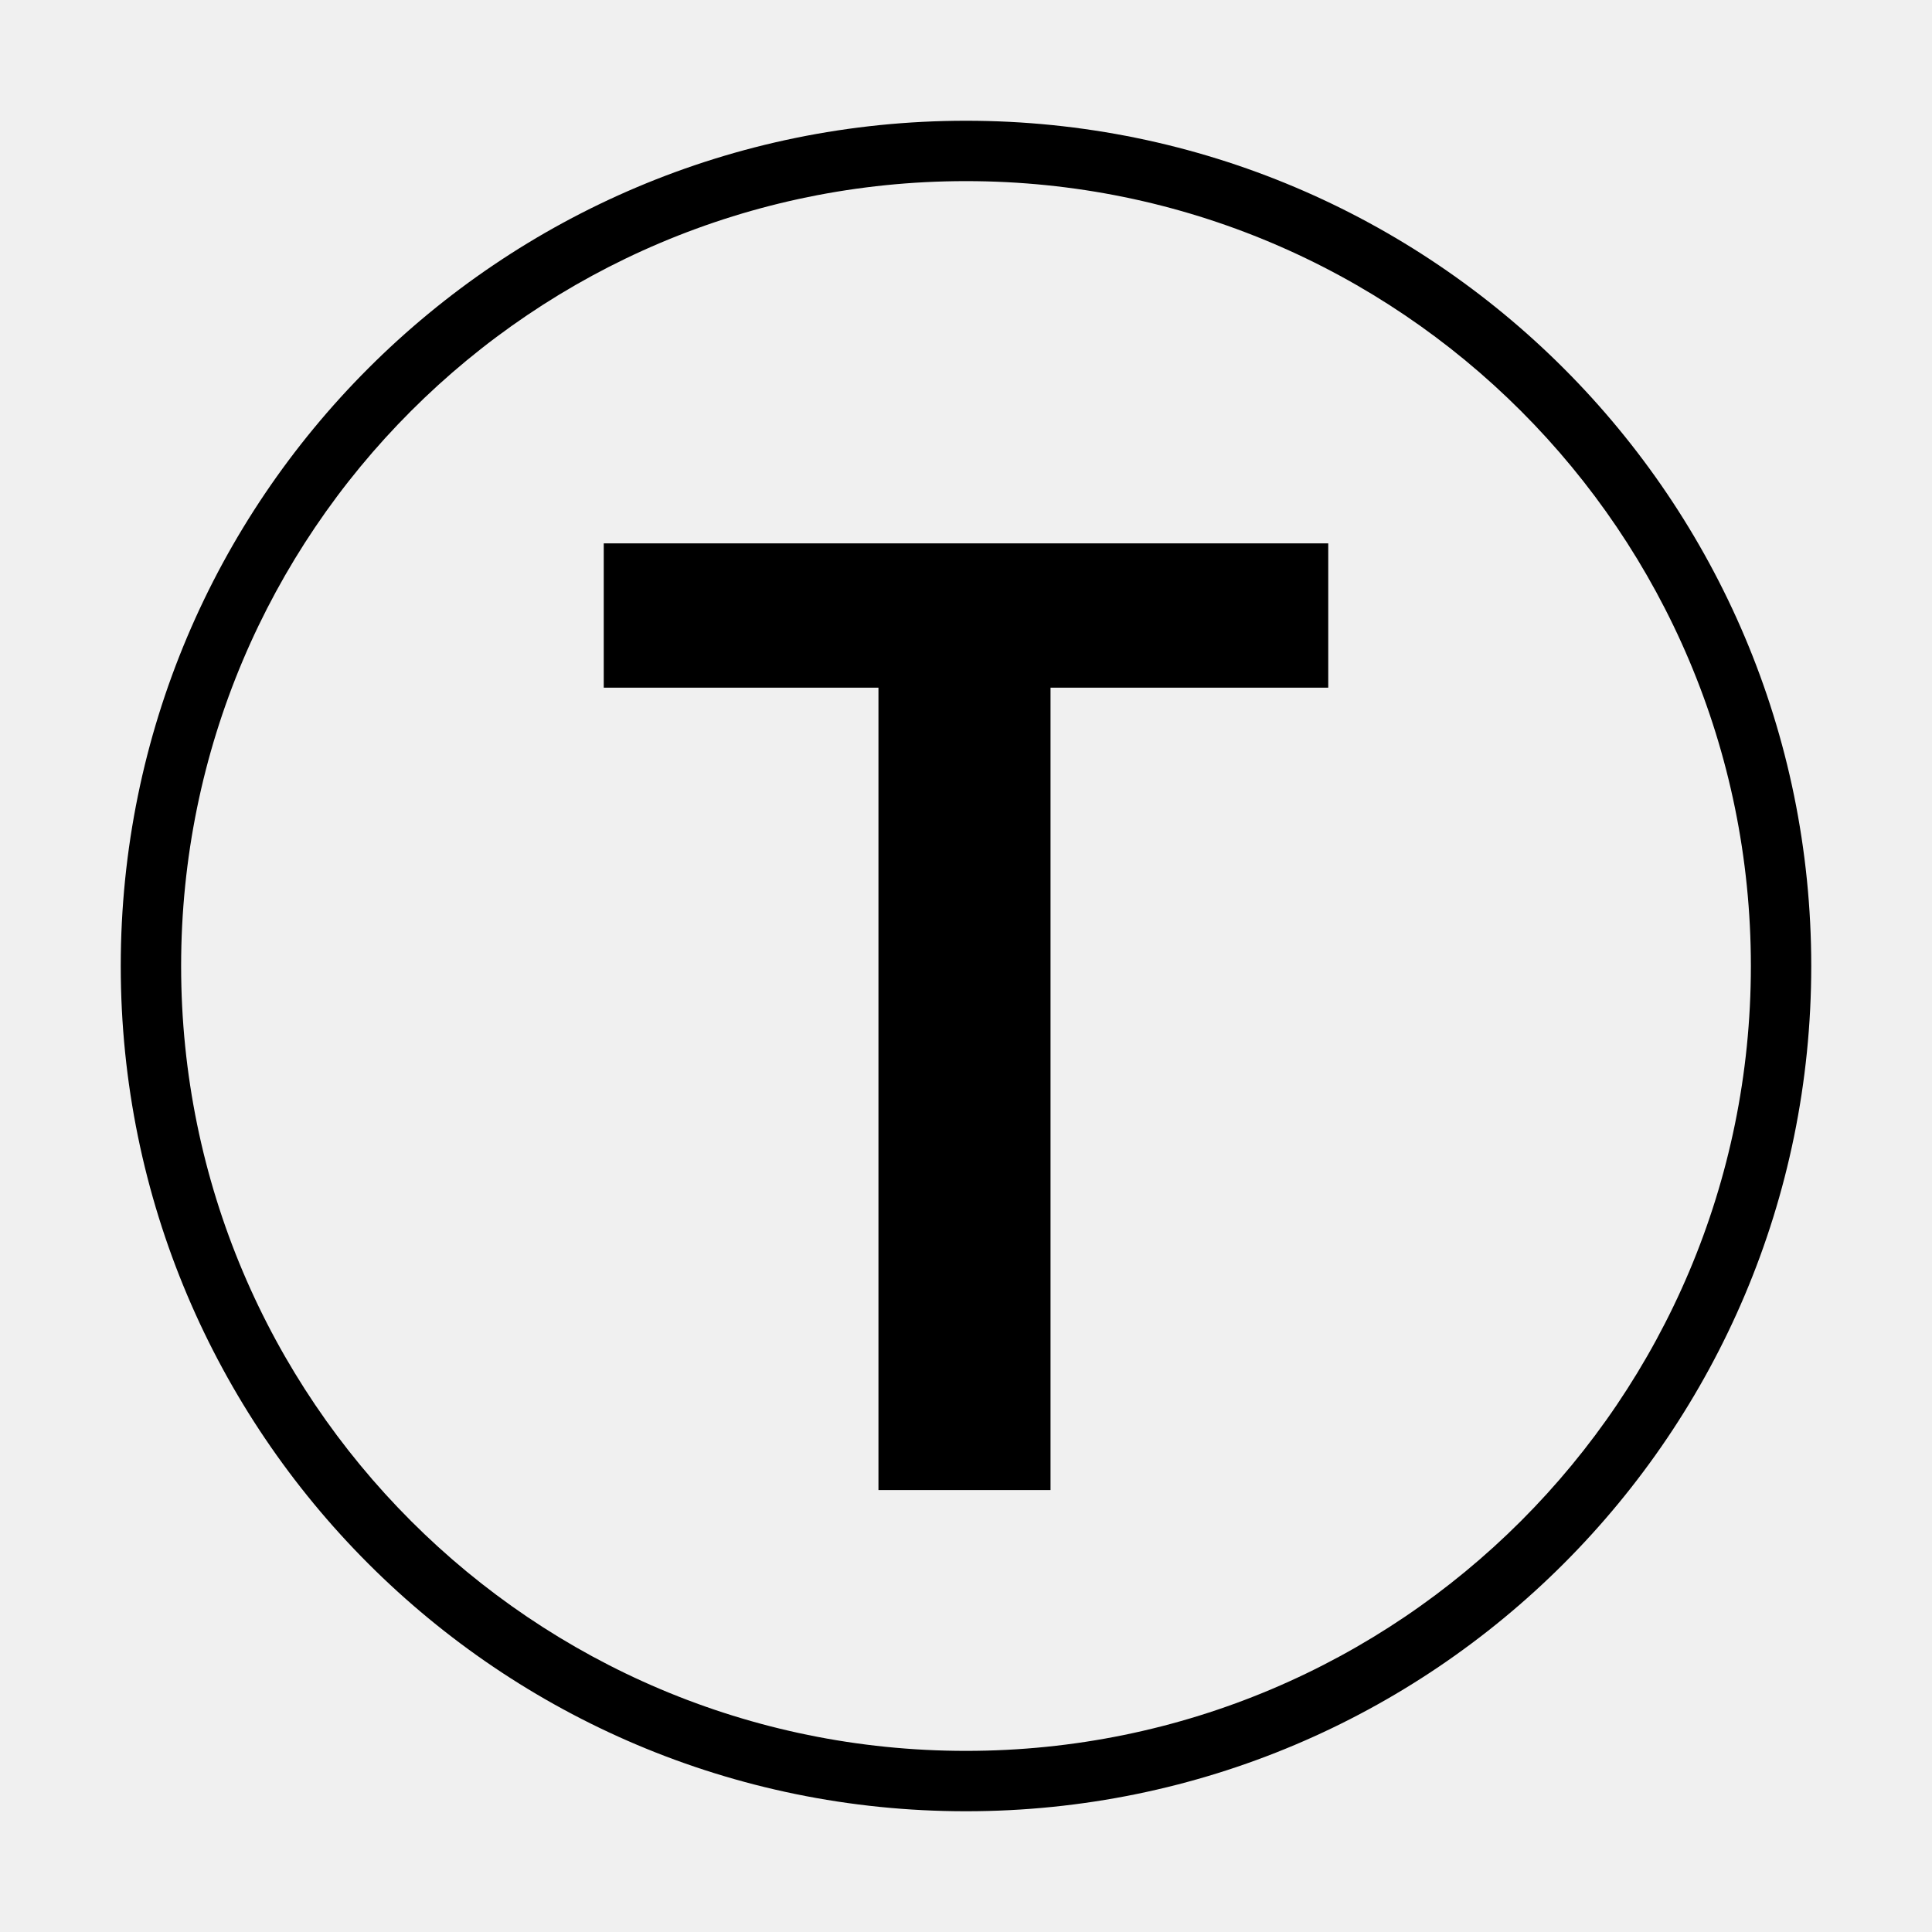
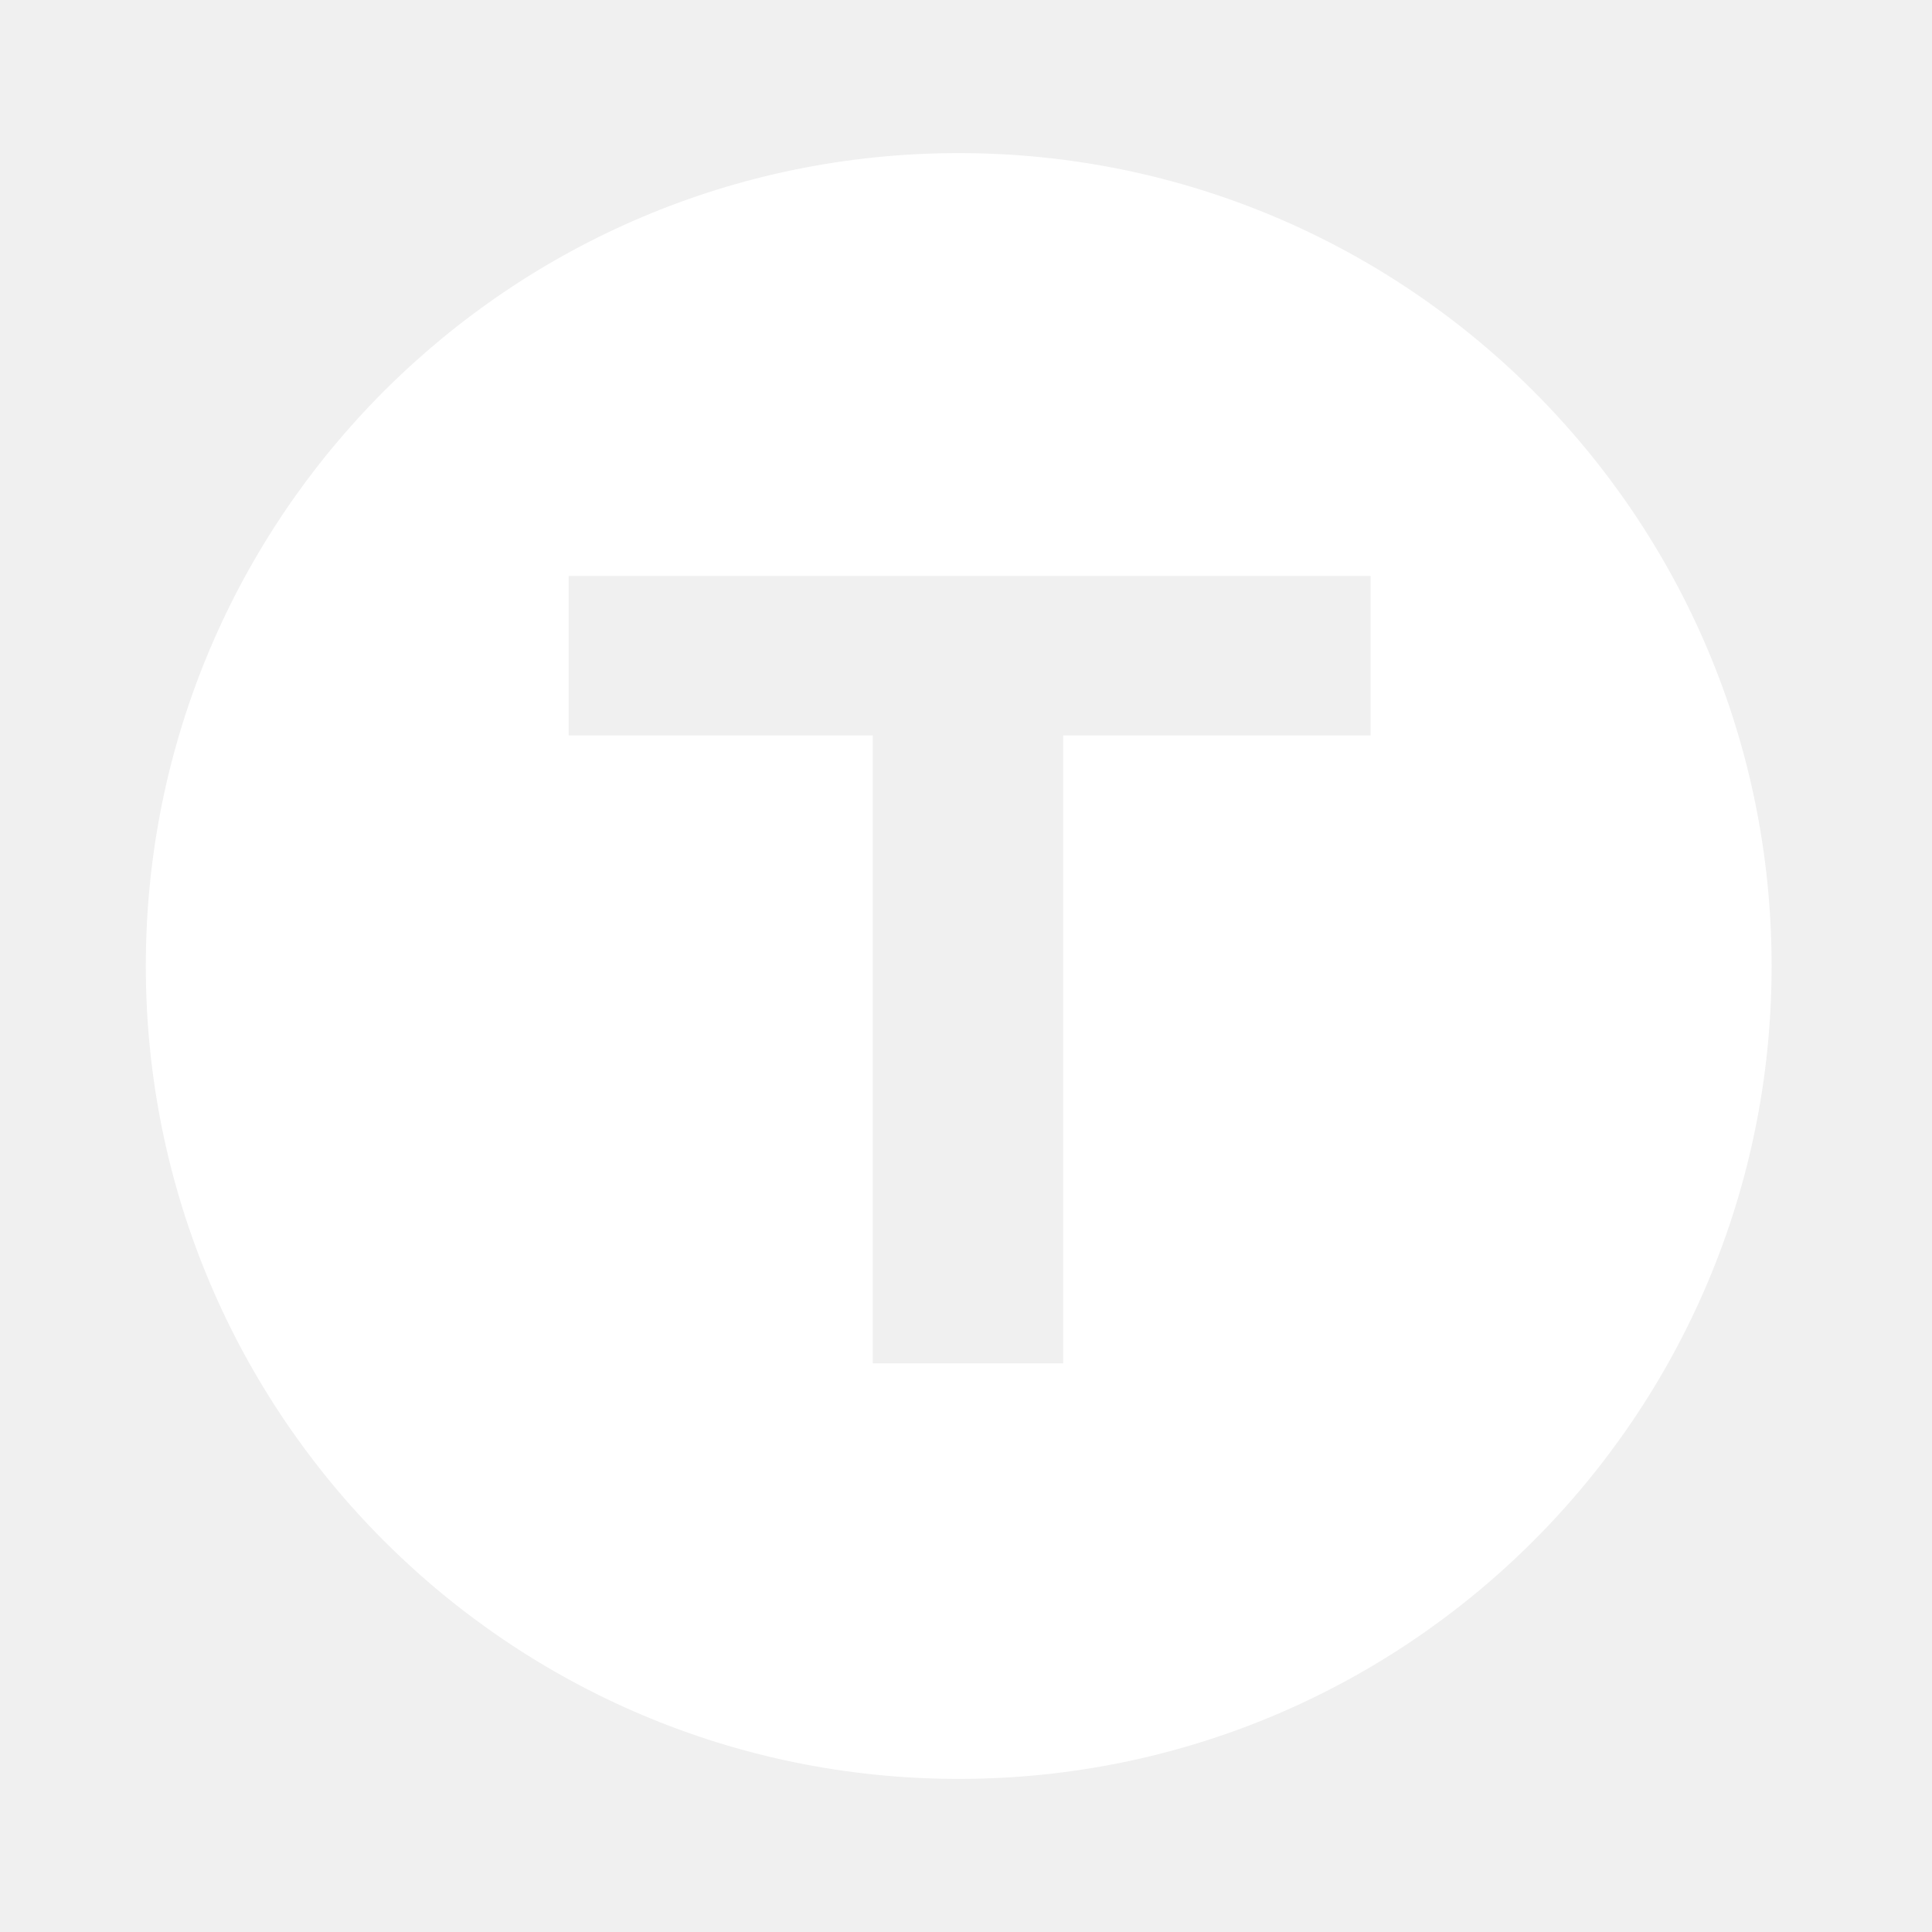
- <svg focusable="false" class="rds-svg--metro-circle-icon" width="32" height="32" viewBox="0 0 32 32">
-   <path d="M10 11.39V9h12v2.39h-4.6v13.29h-2.85V11.39z" />
-   <path d="M16 3A13 13 0 113 16 13 13 0 0116 3m0-1a14 14 0 1014 14A14 14 0 0016 2z" />
+ <svg xmlns="http://www.w3.org/2000/svg" width="265" height="265" viewBox="0 0 265 265" fill="none">
+   <path fill-rule="evenodd" clip-rule="evenodd" d="M131.5 244C193.08 244 243 194.08 243 132.5C243 70.92 193.08 21 131.5 21C69.92 21 20 70.92 20 132.5C20 194.08 69.92 244 131.5 244ZM78 79V100.876H119.708V187H145.833V100.876H188V79H78Z" fill="white" />
</svg>
